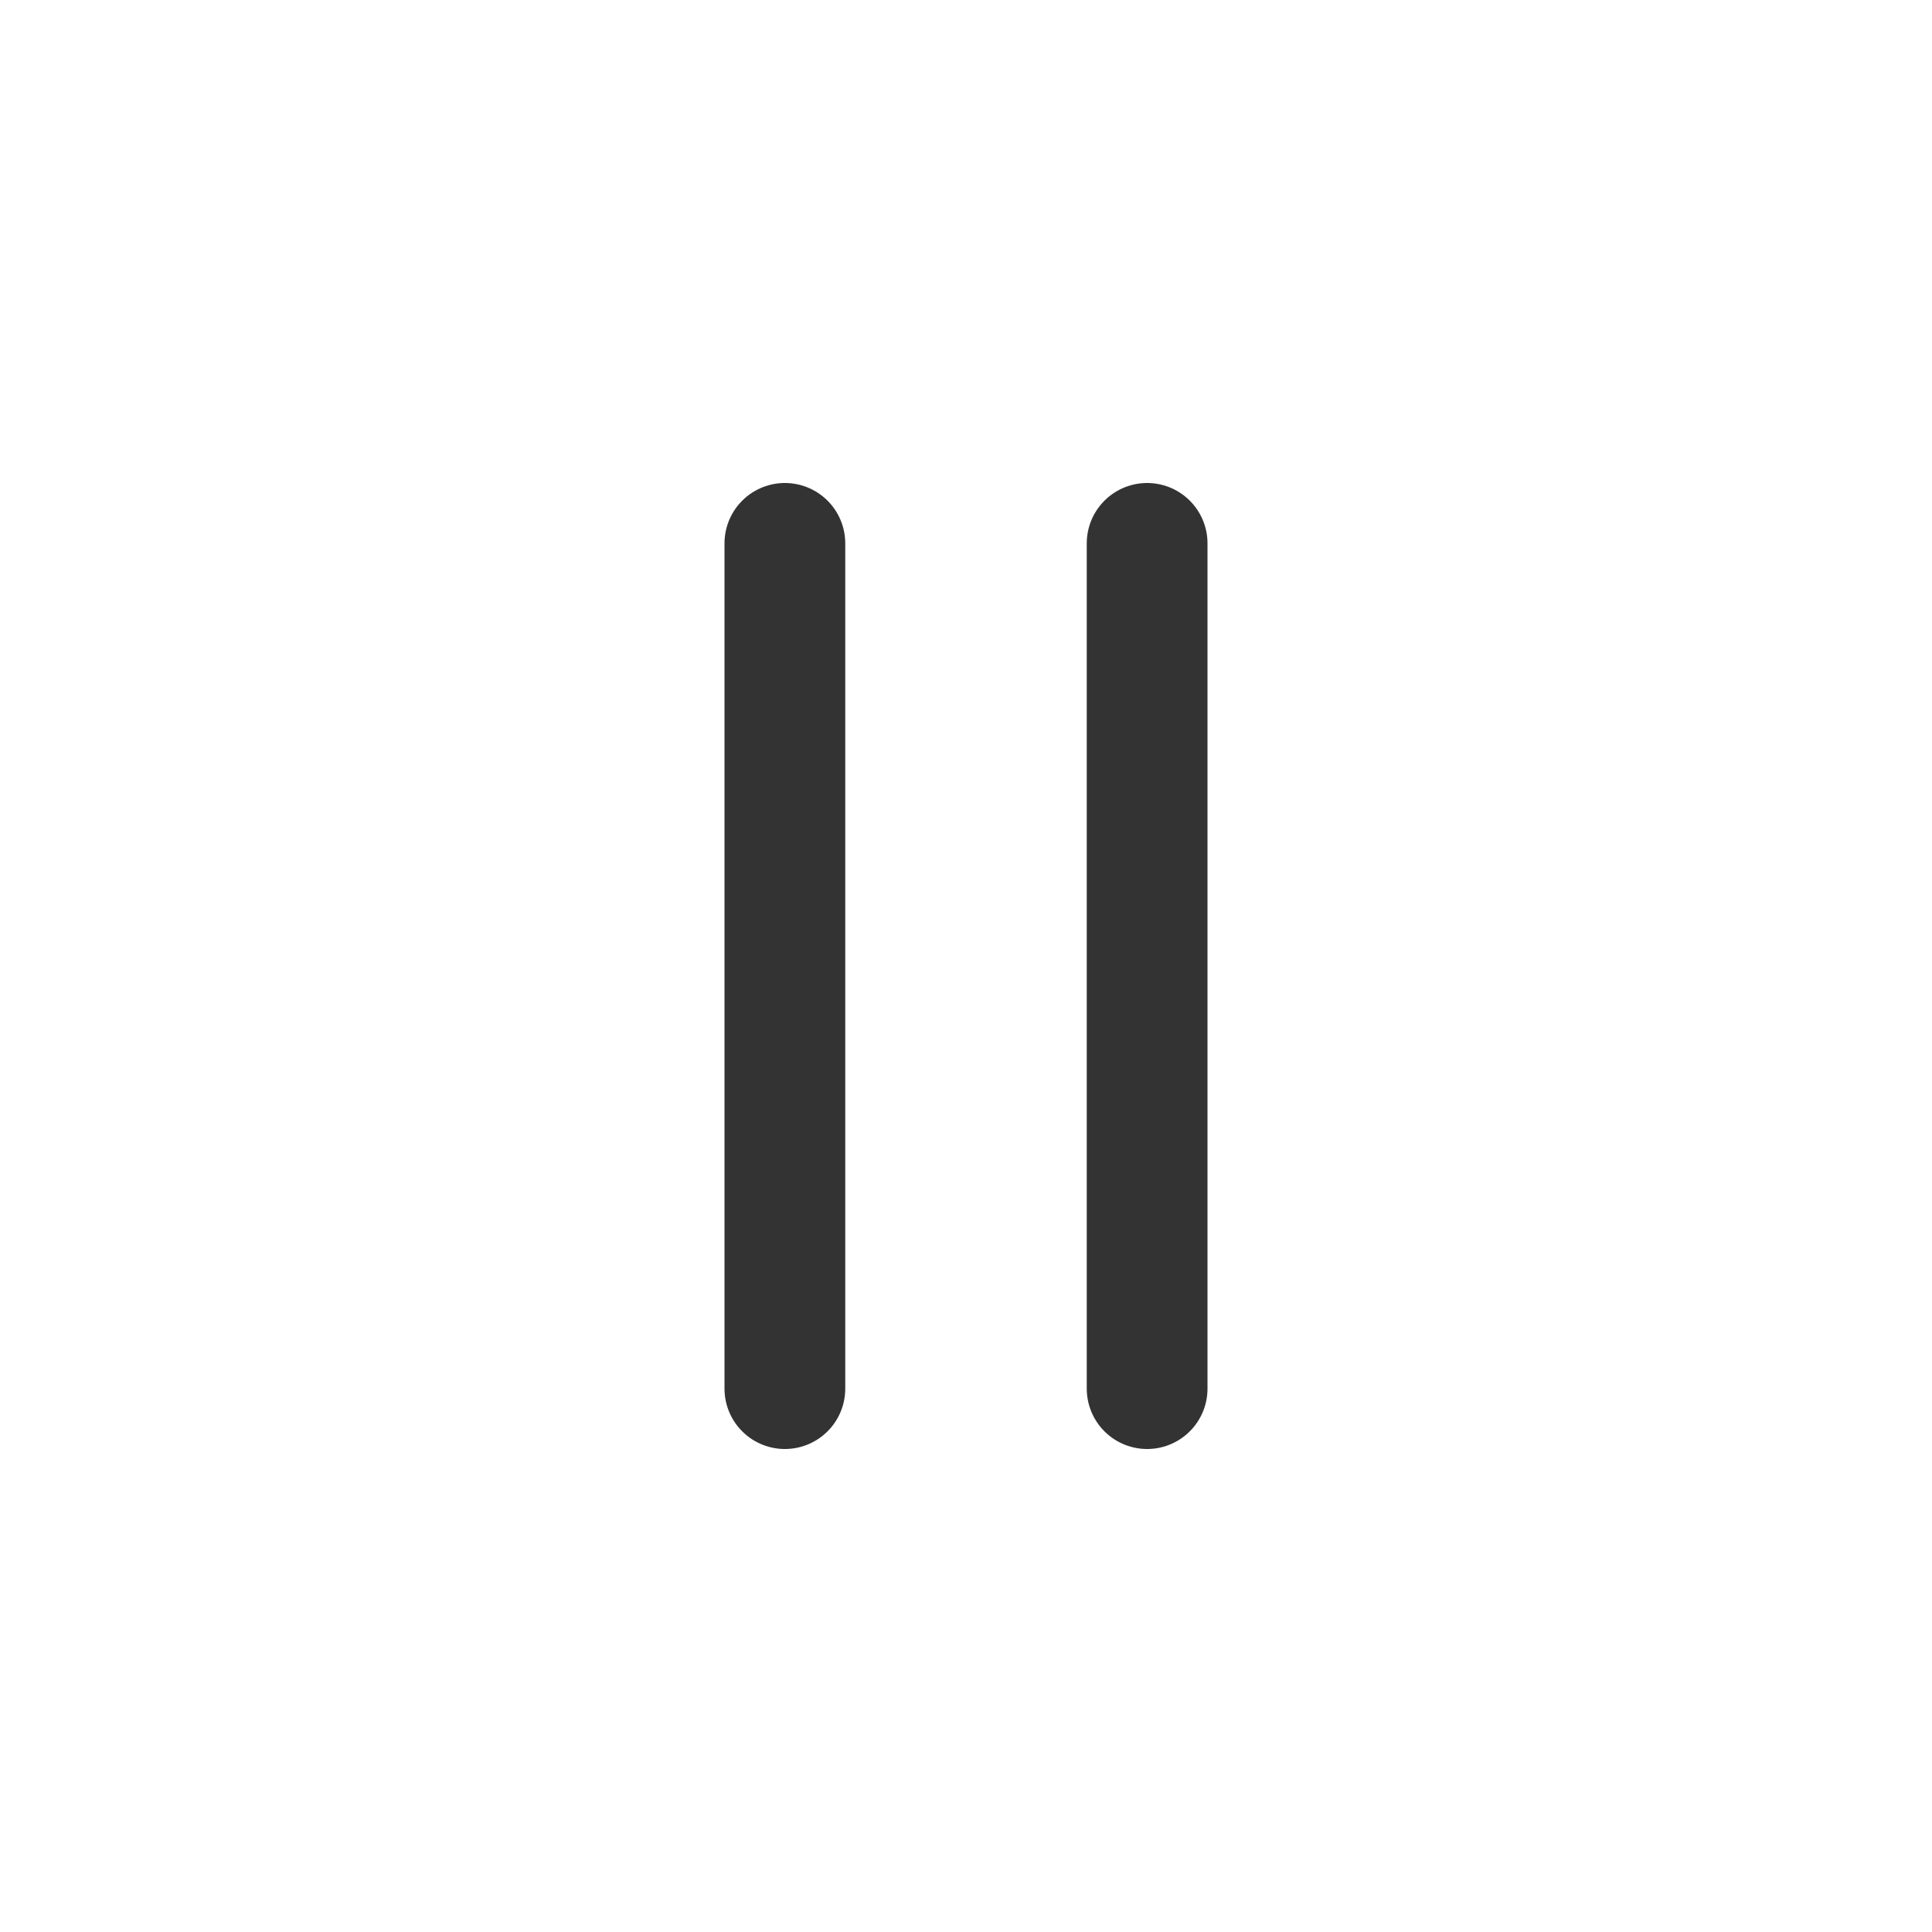
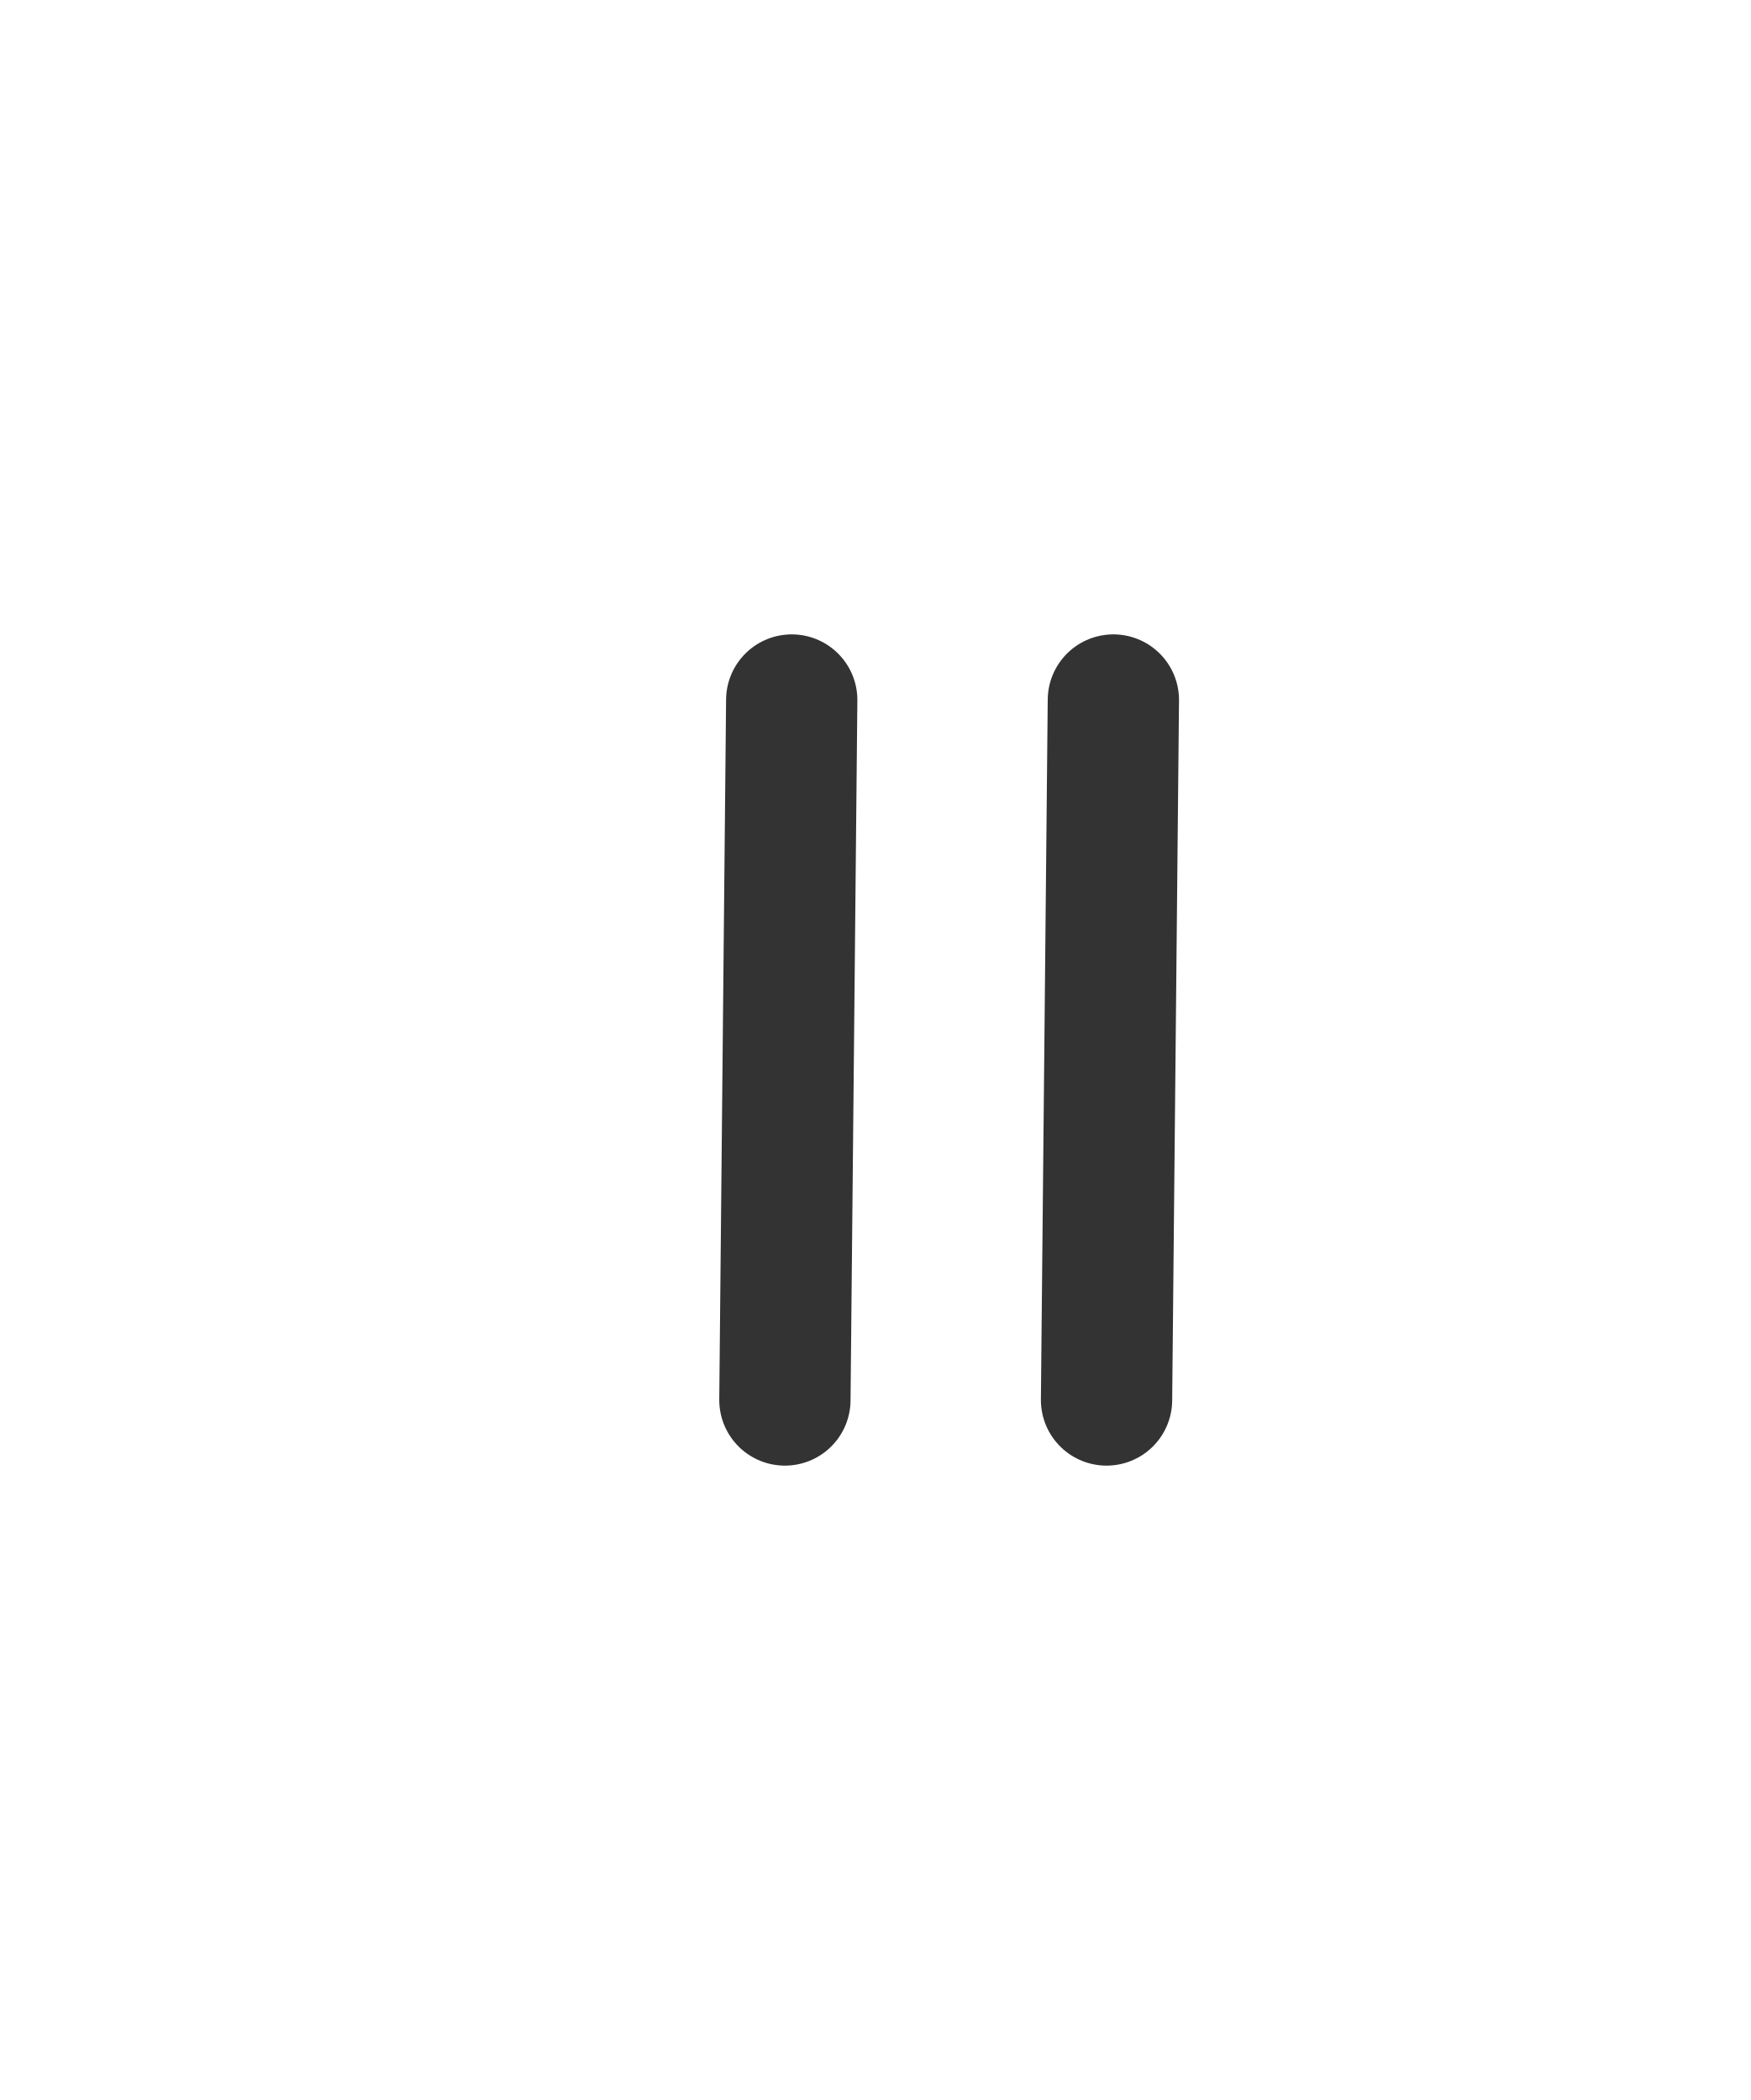
- <svg xmlns="http://www.w3.org/2000/svg" width="16" height="16" viewBox="0 0 16 16" fill="none">
-   <line x1="6.5" y1="4.5" x2="6.5" y2="11.5" stroke="black" stroke-opacity="0.8" stroke-linecap="round" />
-   <line x1="9.5" y1="4.5" x2="9.5" y2="11.5" stroke="black" stroke-opacity="0.8" stroke-linecap="round" />
+ <svg xmlns="http://www.w3.org/2000/svg" width="20" height="24" viewBox="0 0 20 24" fill="none">
+   <line style="stroke-linecap: round; stroke: rgb(51, 51, 51); stroke-miterlimit: 1; vector-effect: non-scaling-stroke; stroke-width: 1.5px;" x1="9.046" y1="8" x2="8.968" y2="16" />
+   <line style="stroke-linecap: round; stroke: rgb(51, 51, 51); stroke-miterlimit: 1; vector-effect: non-scaling-stroke; stroke-width: 1.5px;" x1="12.721" y1="8" x2="12.643" y2="16" />
</svg>
